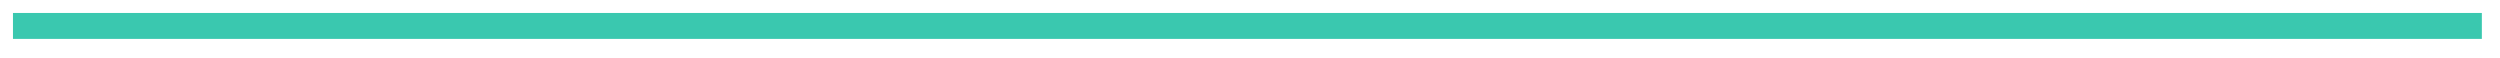
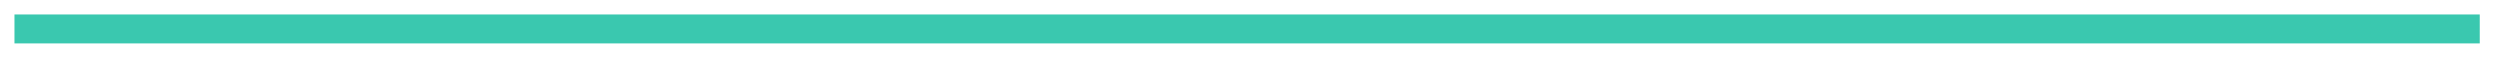
- <svg xmlns="http://www.w3.org/2000/svg" version="1.1" width="482px" height="11px">
-   <g transform="matrix(1 0 0 1 -553.5 -3322.5 )">
-     <path d="M 556 3327.5  L 1032 3327.5  " stroke-width="5" stroke="#3ac8af" fill="none" />
+ <svg xmlns="http://www.w3.org/2000/svg" version="1.1" width="432px" height="11px">
+   <g transform="matrix(1 0 0 1 -11.5 -3325.5 )">
+     <path d="M 14 3330.5  L 440 3330.5  " stroke-width="5" stroke="#3ac8af" fill="none" />
  </g>
</svg>
